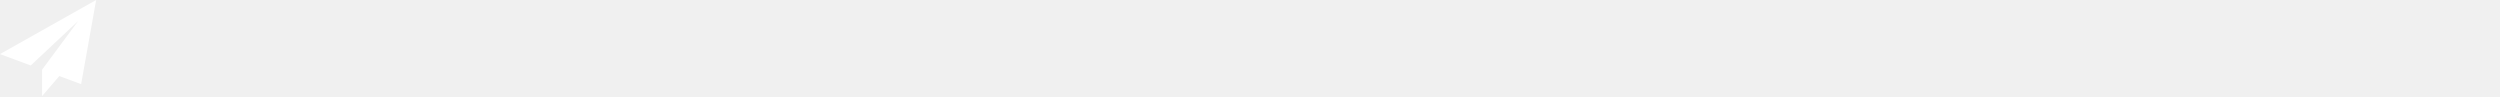
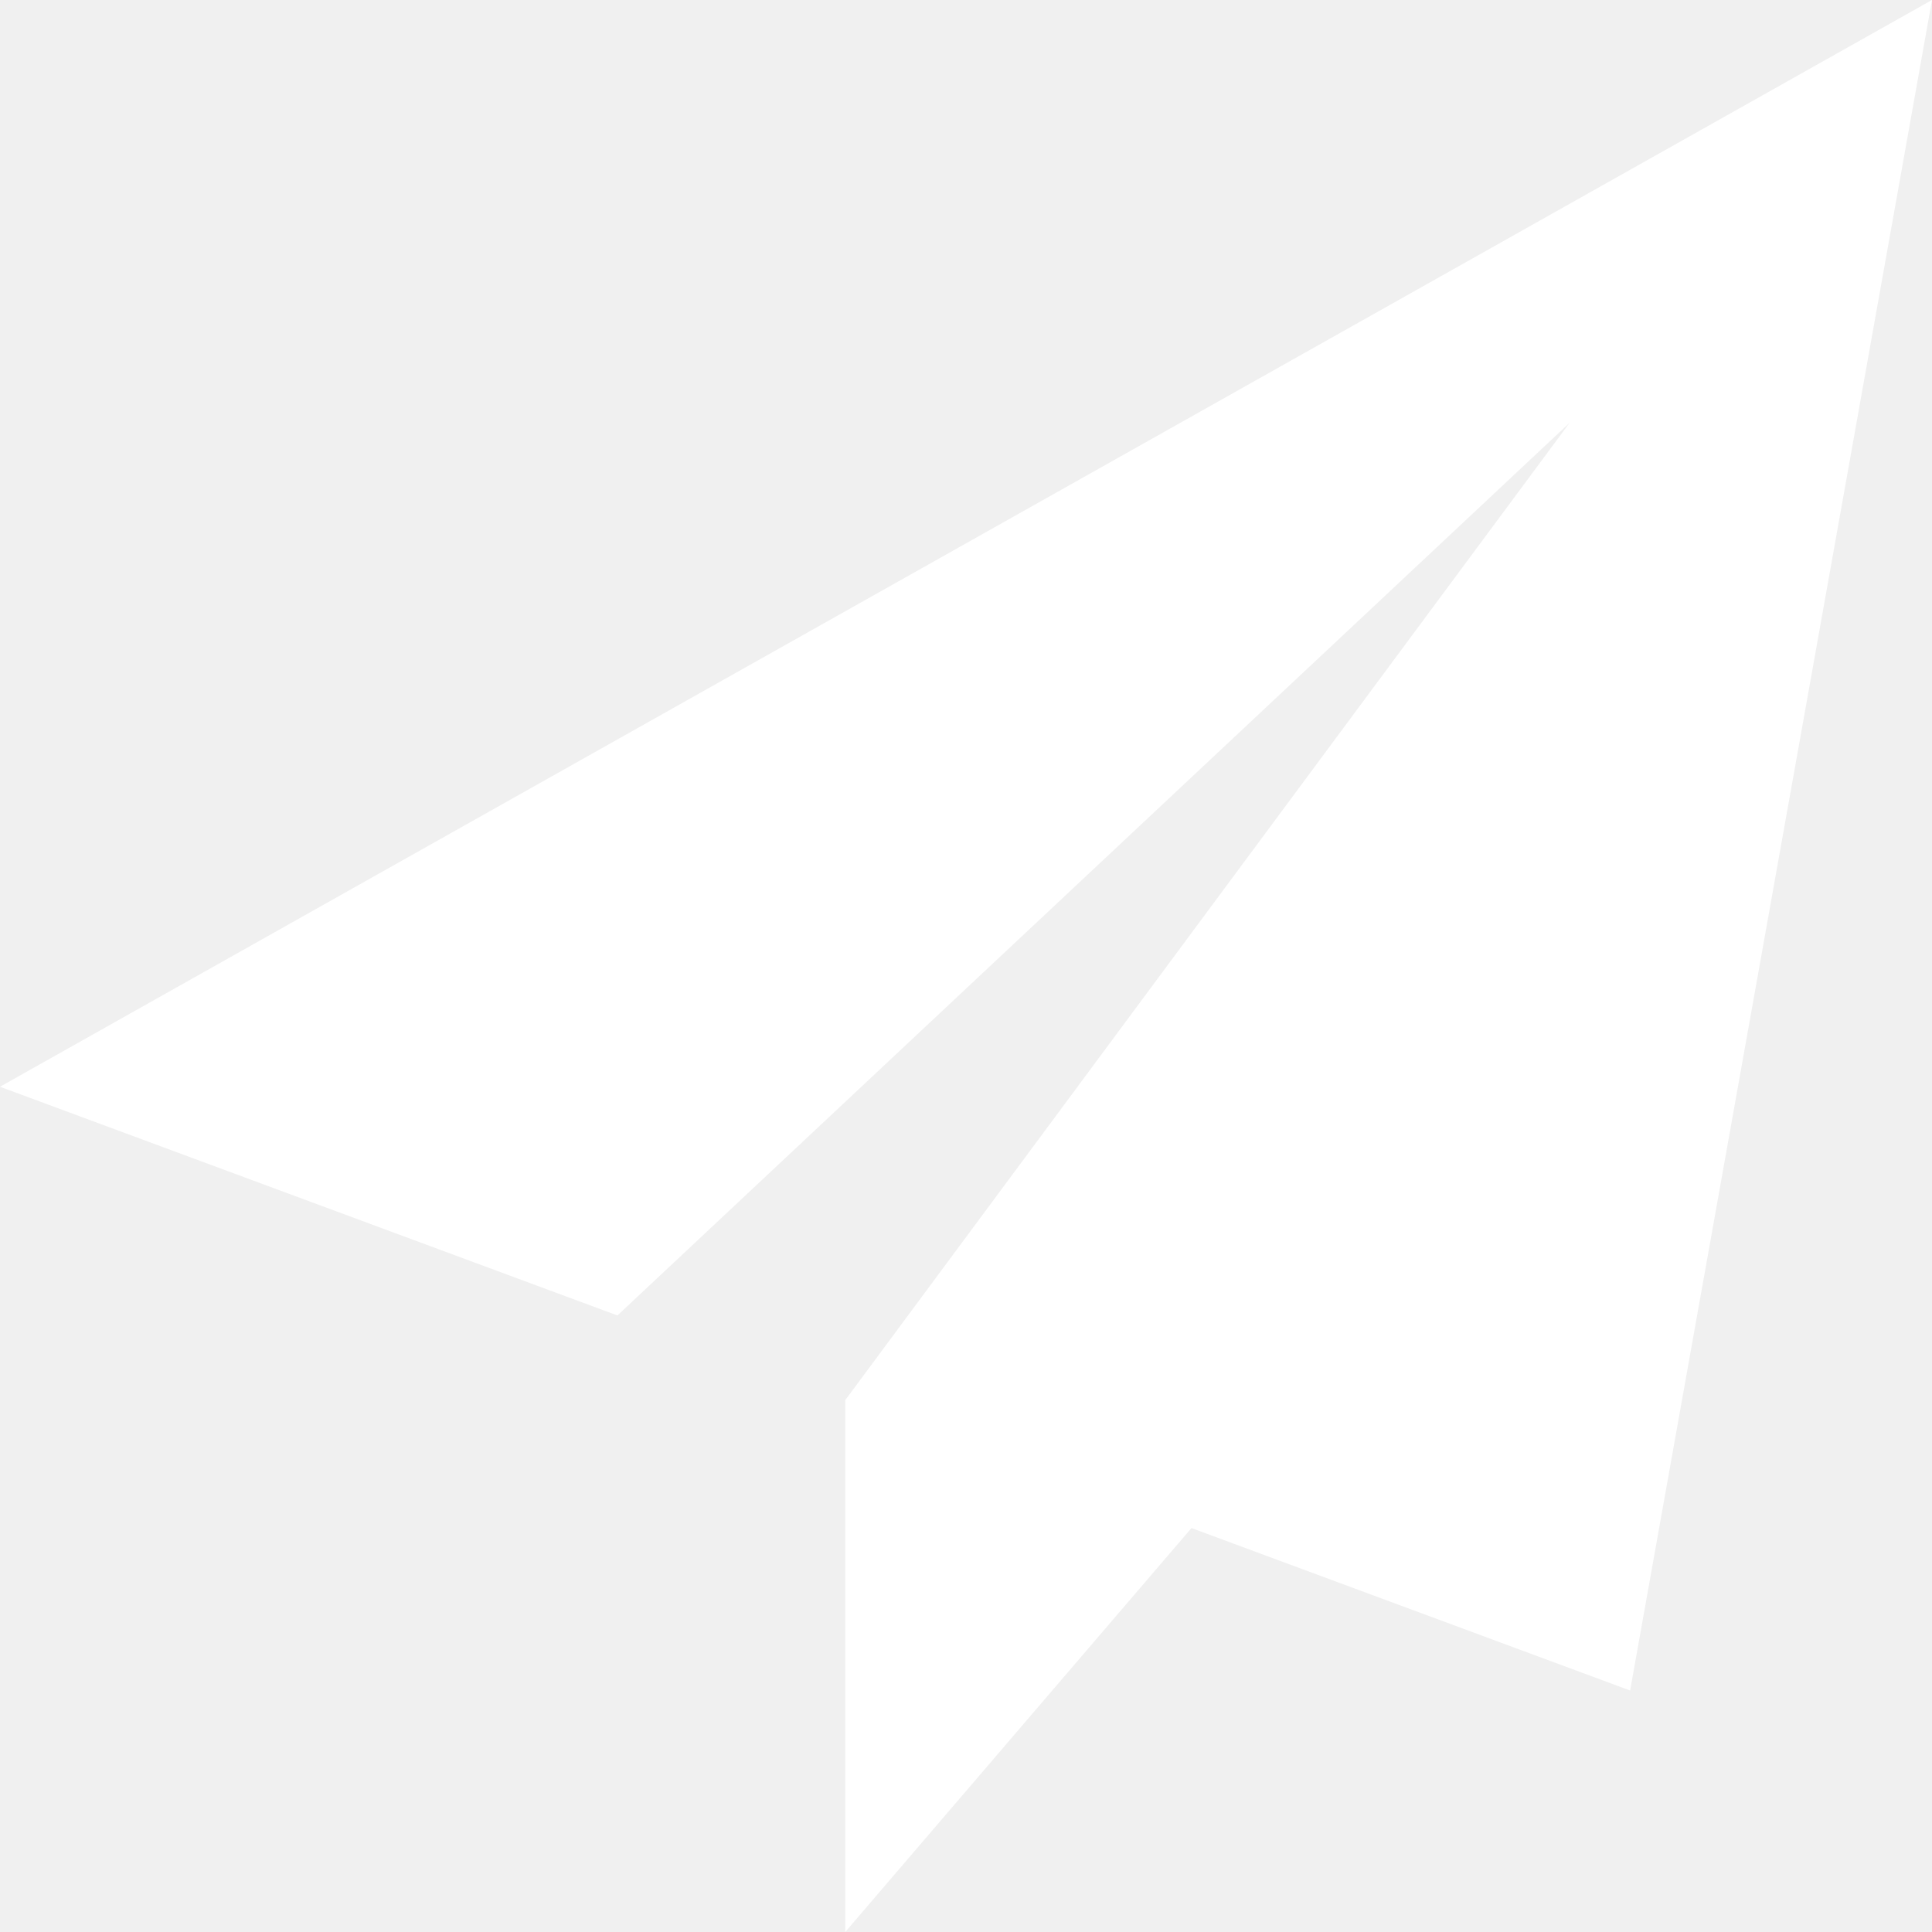
- <svg xmlns="http://www.w3.org/2000/svg" version="1.1" width="624" height="24" viewBox="0 0 624 24">
+ <svg xmlns="http://www.w3.org/2000/svg" version="1.1" width="24" height="24" viewBox="0 0 24 24">
  <svg id="icon-icon-send" width="24" height="24" viewBox="0 0 24 24" x="0" y="0">
    <path fill="#fff" d="M24 0l-24 13.5 7.67 2.841 11.83-11.091-8.998 12.14 0.007 0.003-0.009-0.003v6.61l4.301-5.018 5.449 2.018 3.75-21z" />
  </svg>
</svg>
